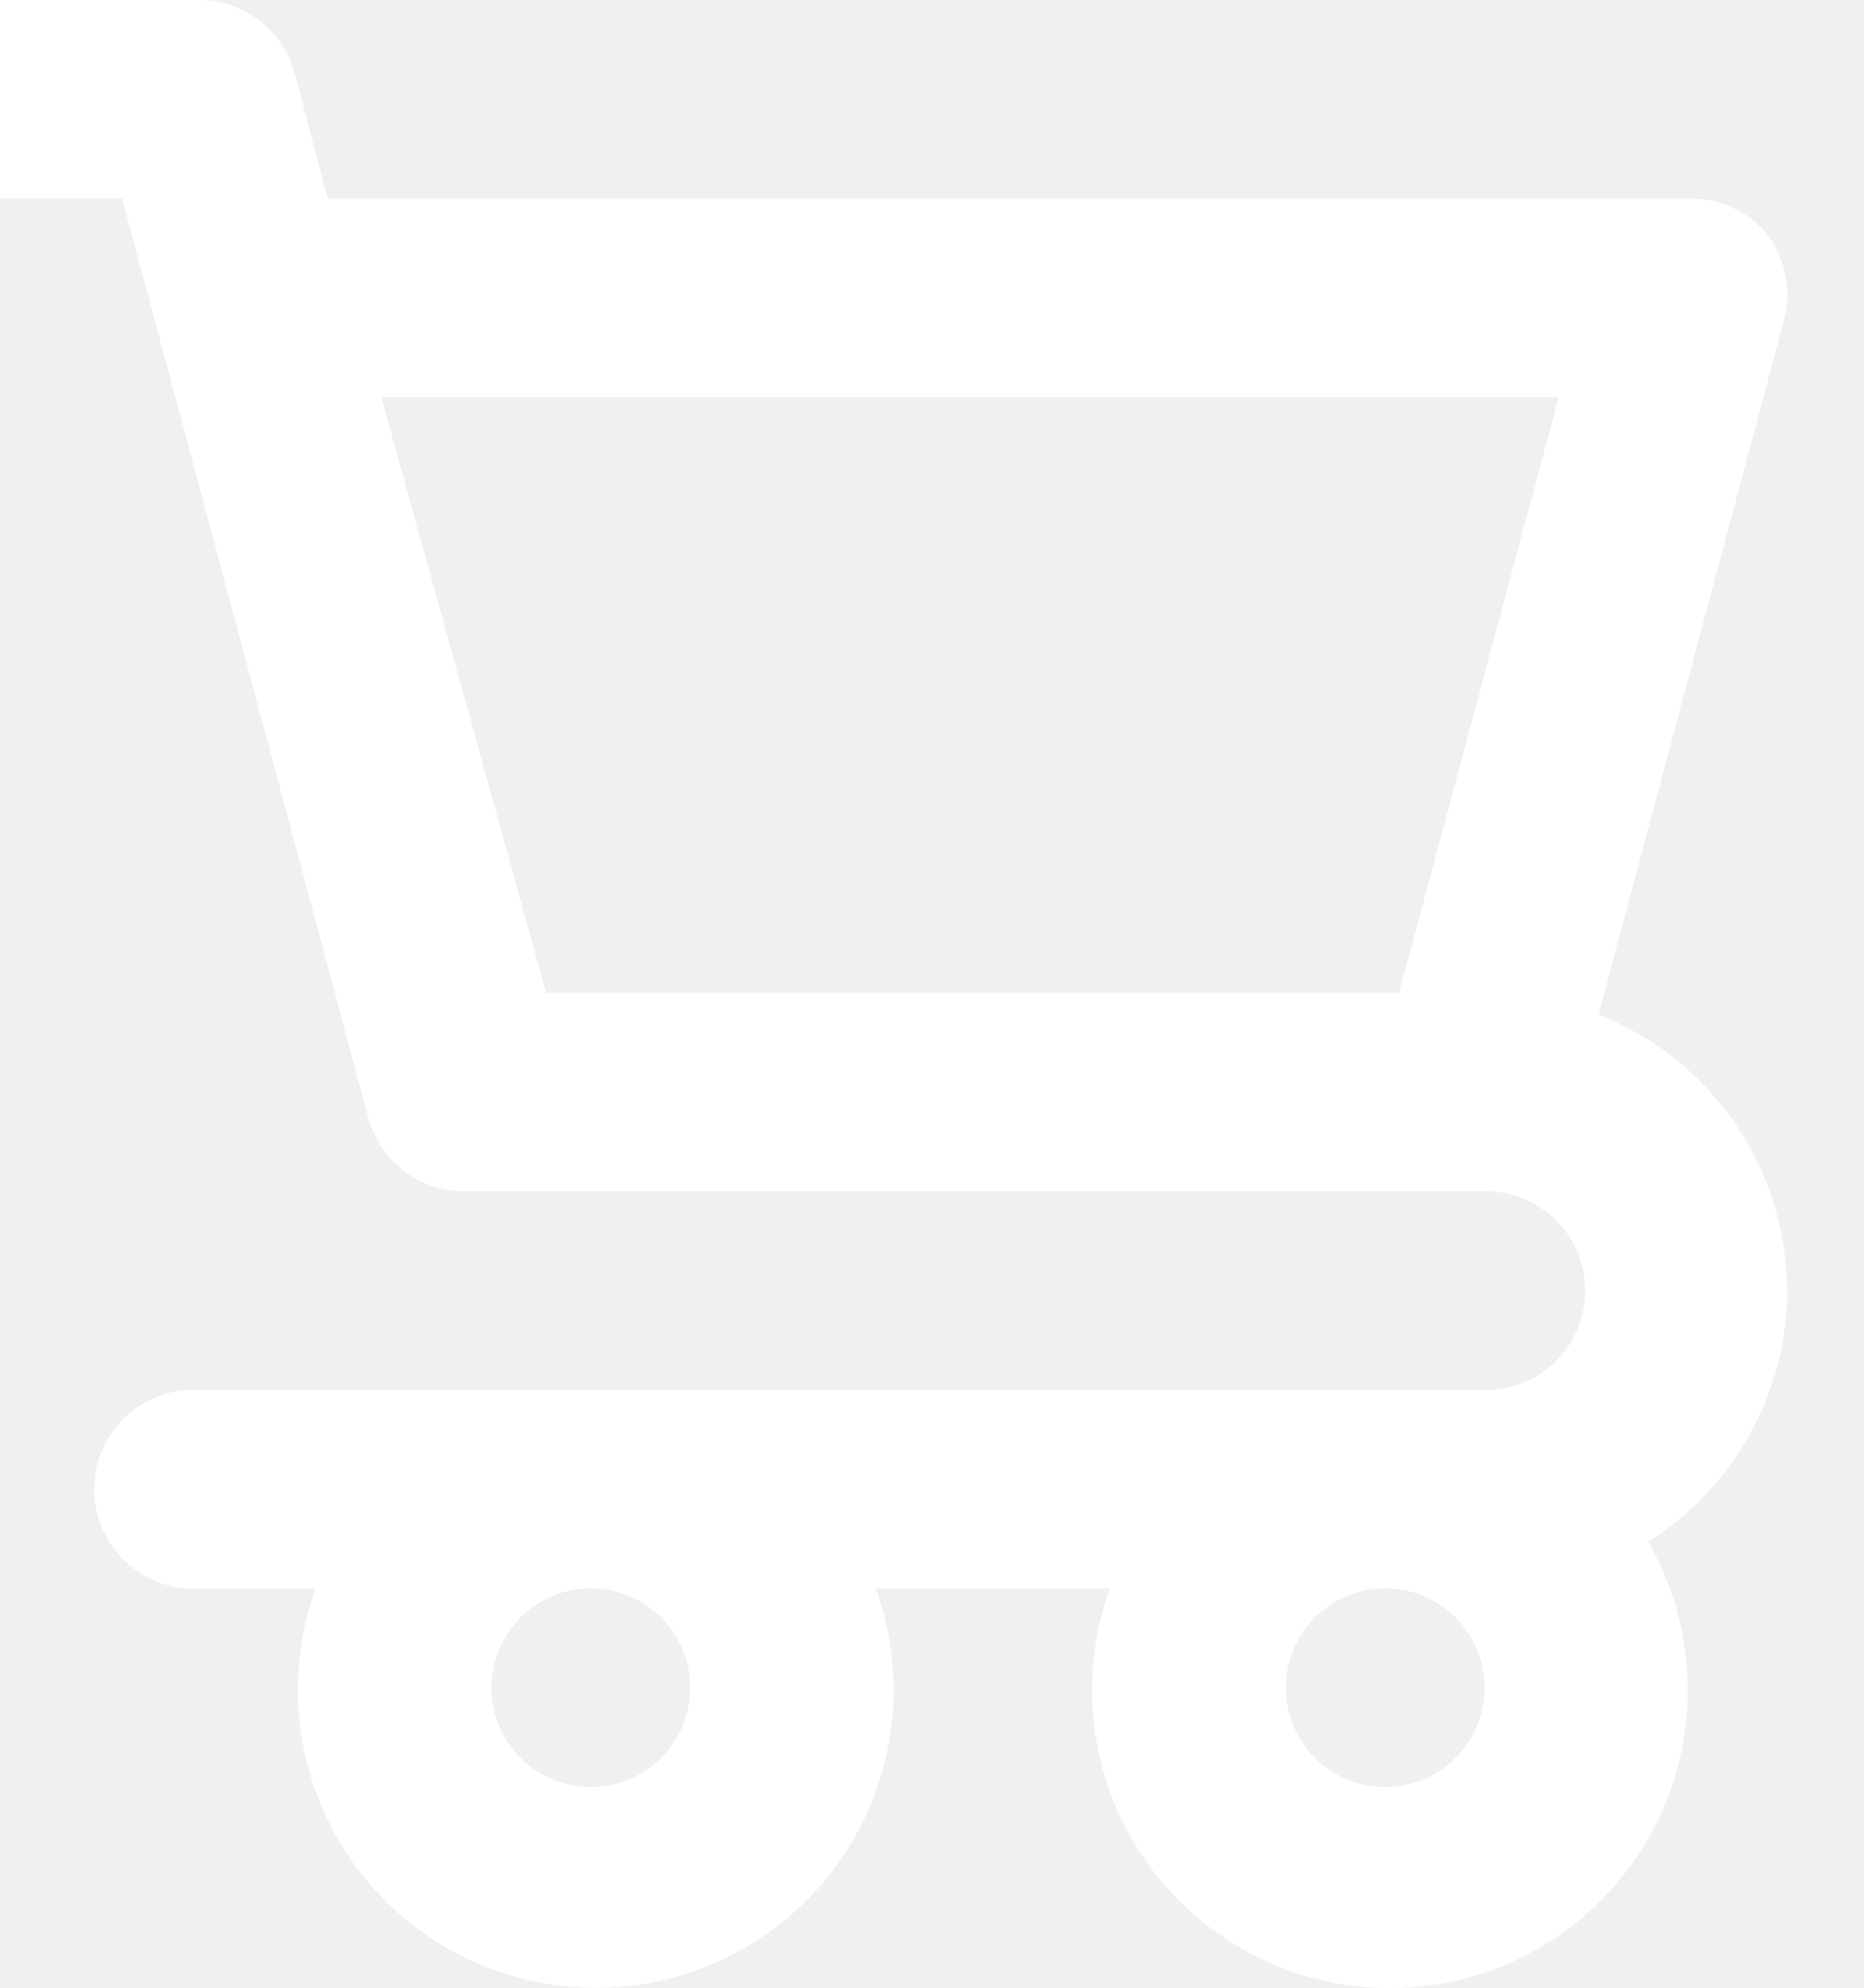
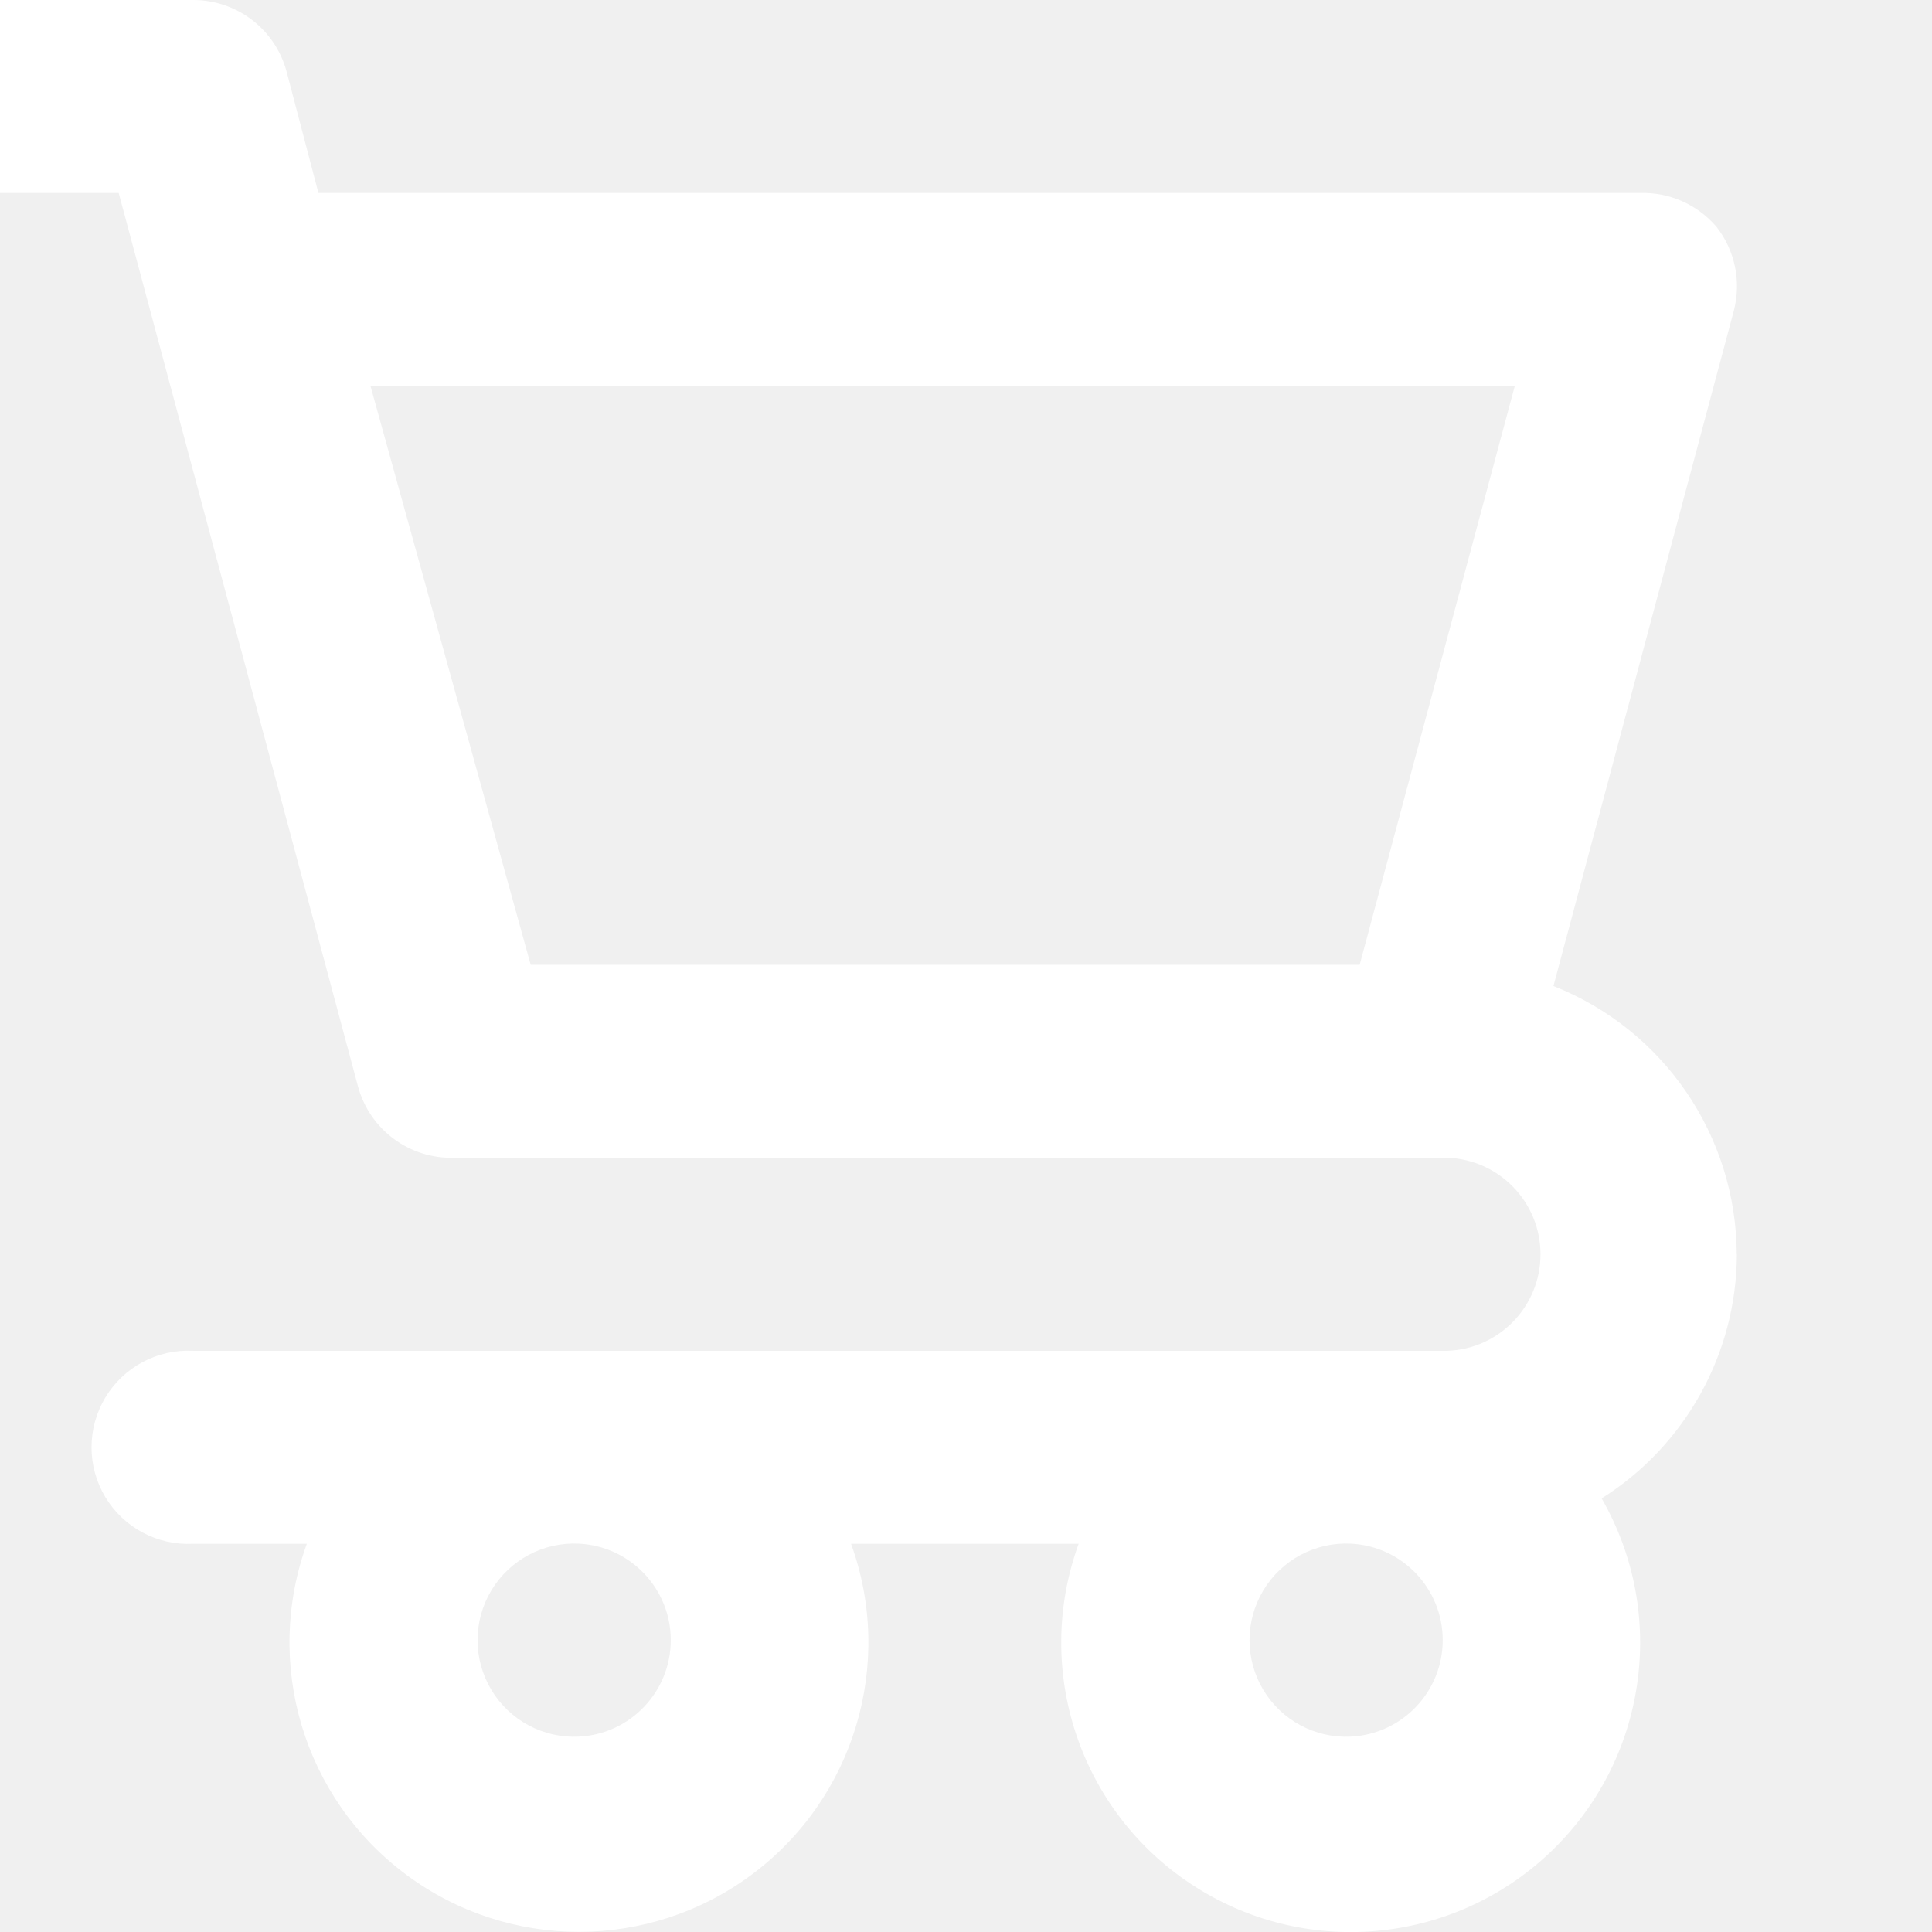
- <svg xmlns="http://www.w3.org/2000/svg" width="15" height="16">
+ <svg xmlns="http://www.w3.org/2000/svg" width="16" height="16">
  <path d="M14.383 10.388a2.397 2.397 0 0 0-1.518-2.222l1.494-5.593a.8.8 0 0 0-.144-.695.8.8 0 0 0-.631-.28H2.637L2.373.591A.8.8 0 0 0 1.598 0H0v1.598h.983l1.982 7.4a.8.8 0 0 0 .799.59h8.222a.8.8 0 0 1 0 1.599H1.598a.8.8 0 1 0 0 1.598h.943a2.397 2.397 0 1 0 4.507 0h1.885a2.397 2.397 0 1 0 4.331-.376 2.397 2.397 0 0 0 1.12-2.021ZM11.26 7.99H4.395L3.068 3.196h9.477L11.26 7.991Zm-6.465 6.392a.8.8 0 1 1 0-1.598.8.8 0 0 1 0 1.598Zm6.393 0a.8.8 0 1 1 0-1.598.8.8 0 0 1 0 1.598Z" fill="#FFF" />
</svg>
